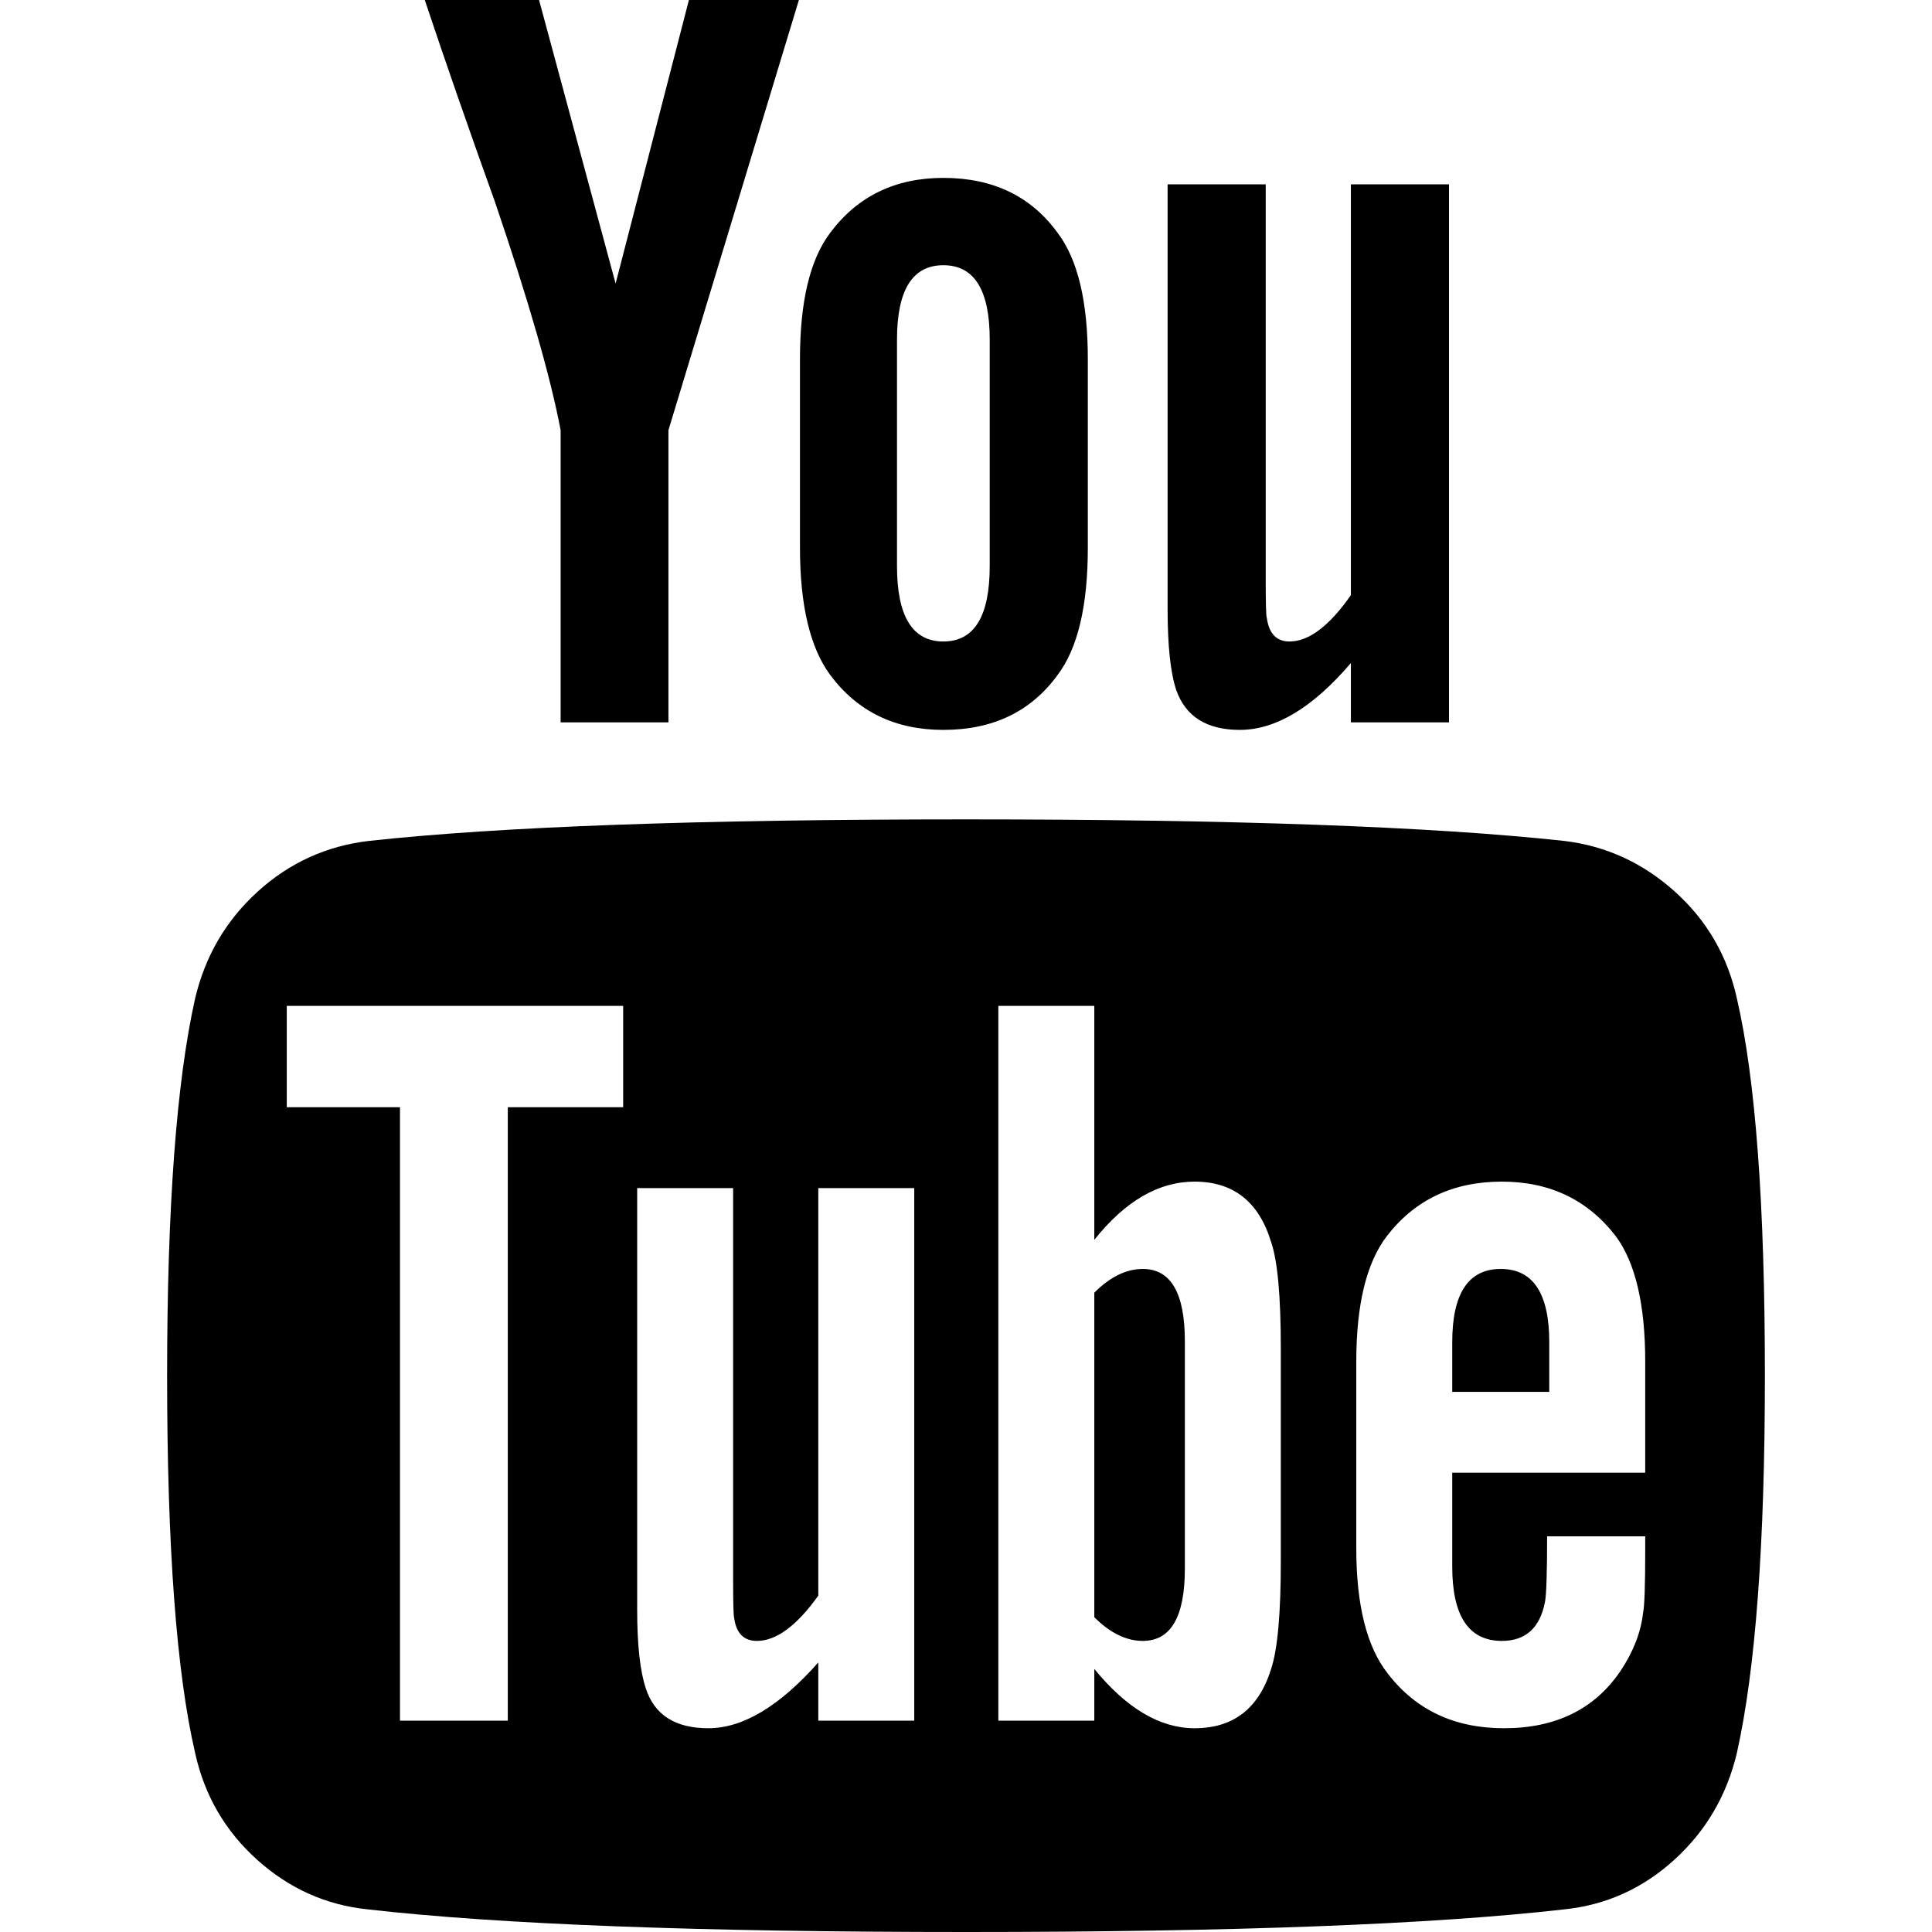
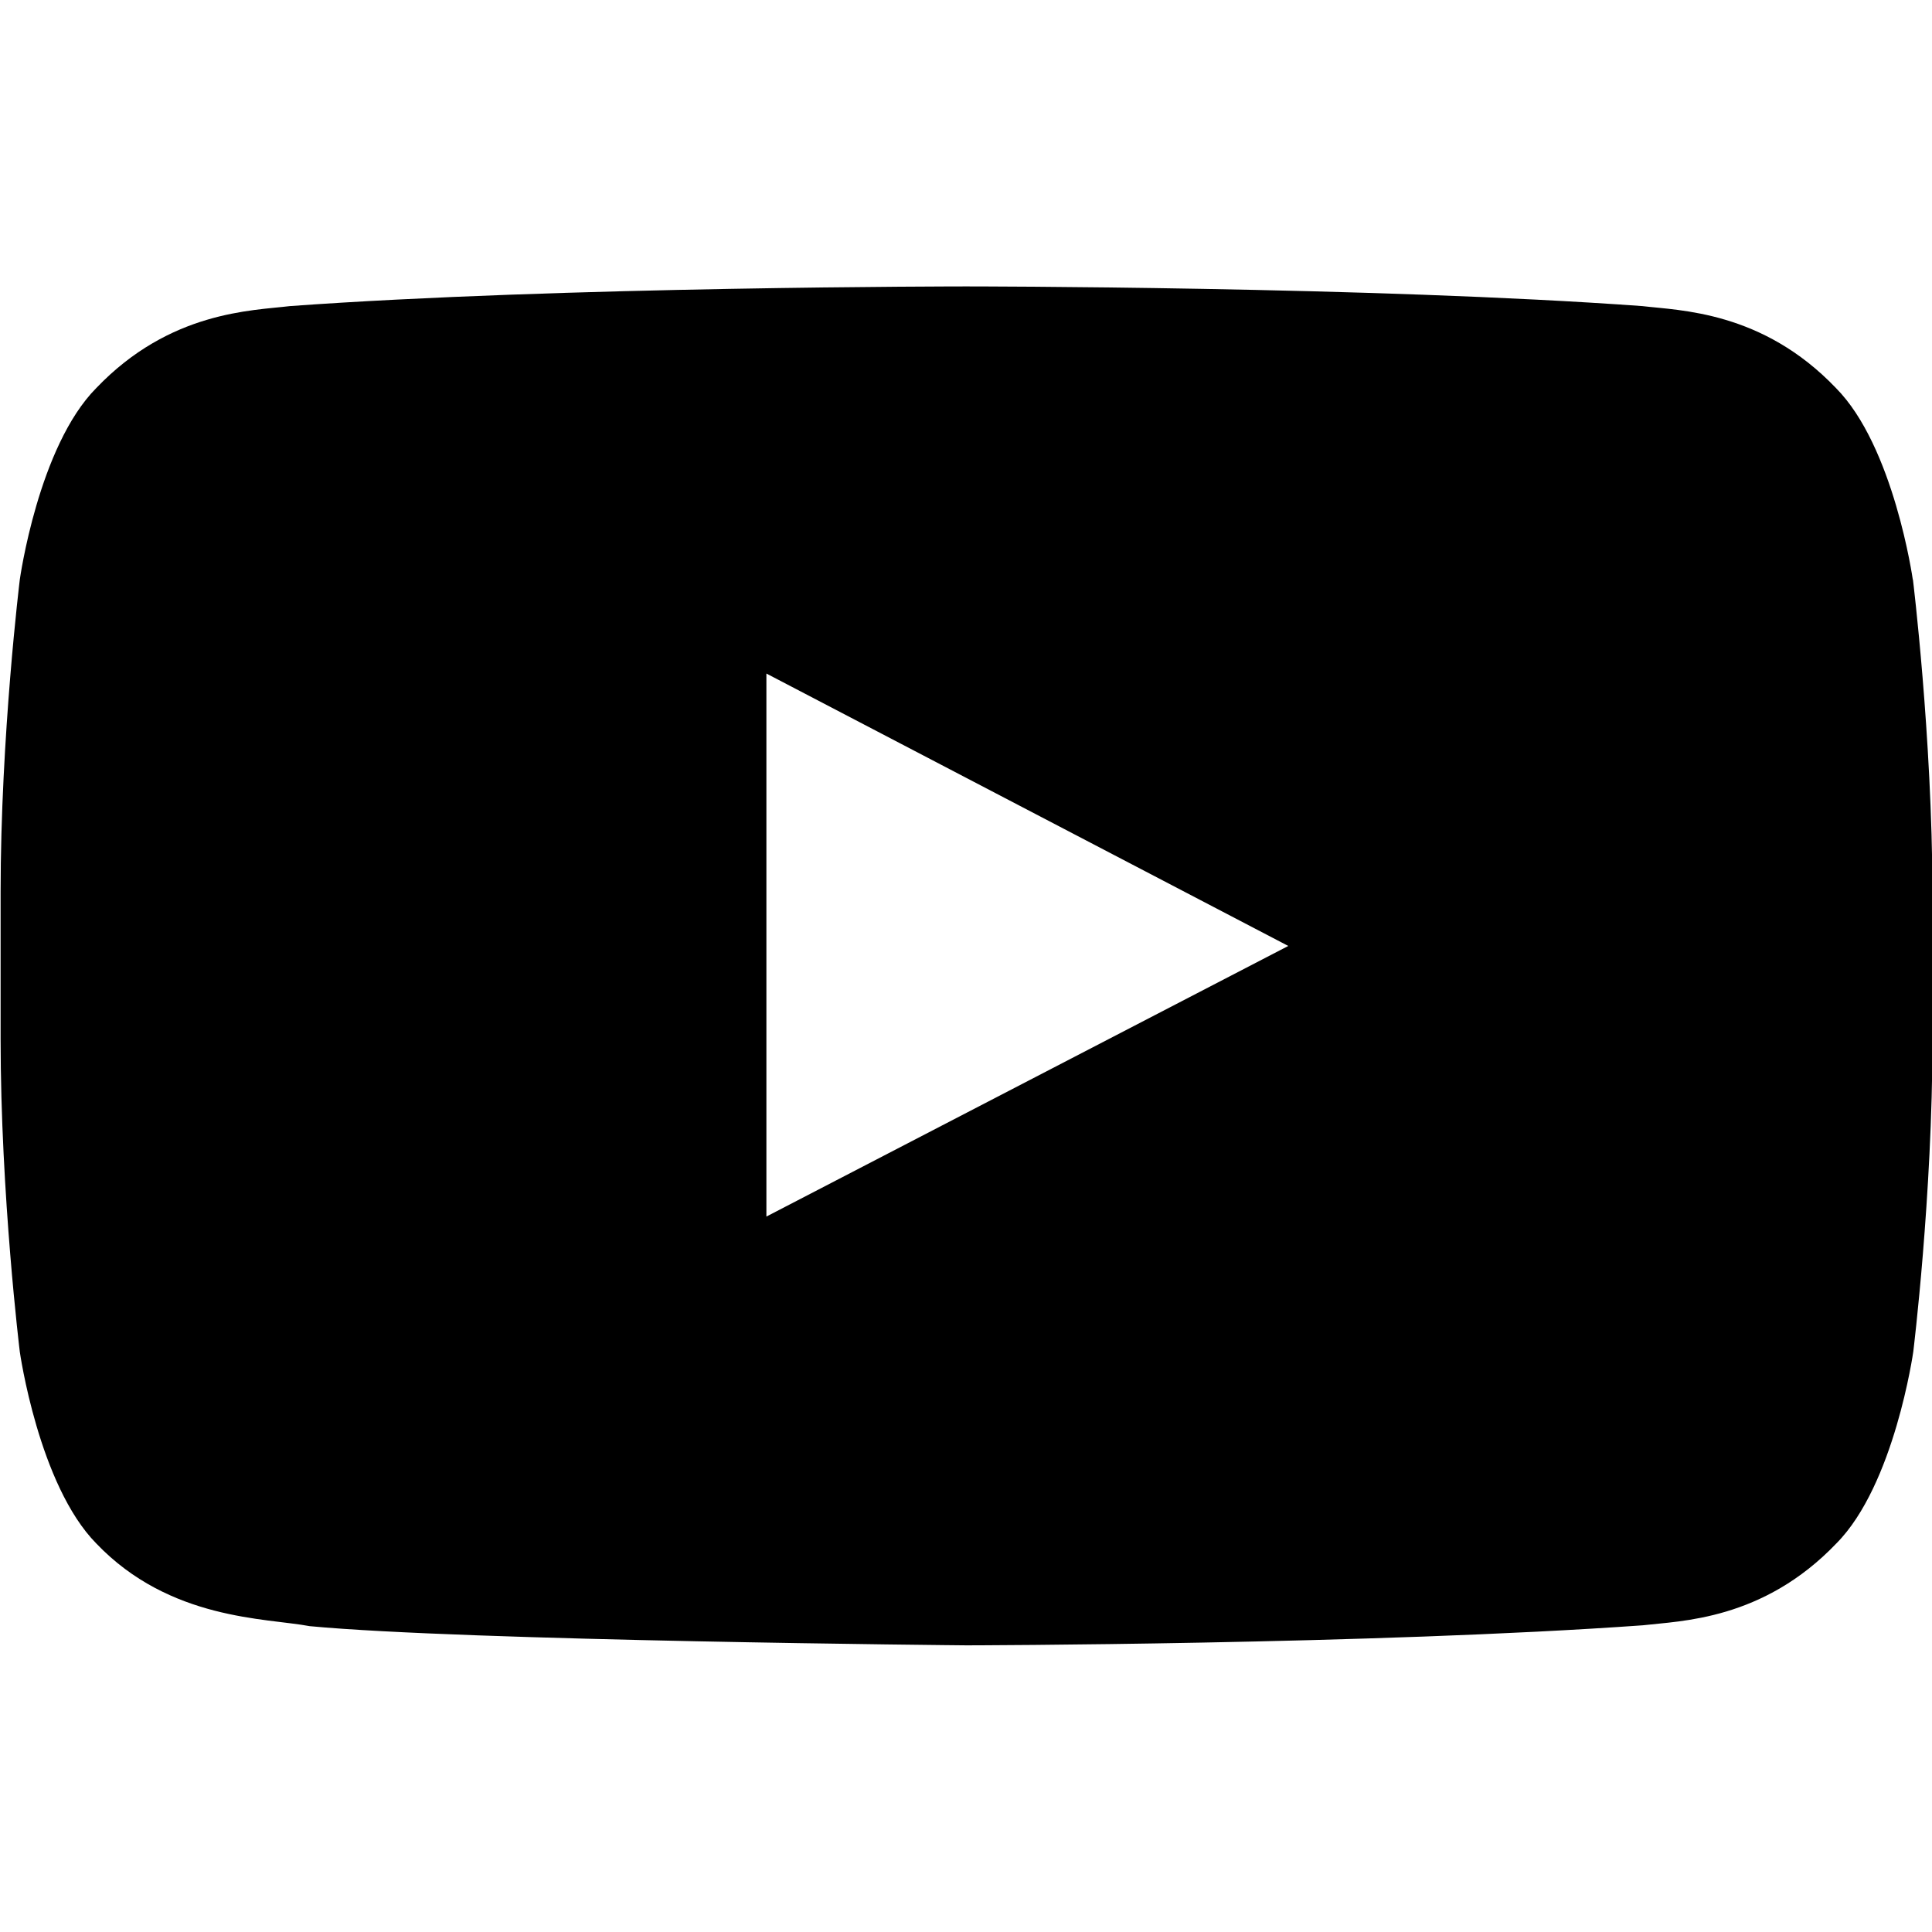
- <svg xmlns="http://www.w3.org/2000/svg" width="1792" height="1792" viewBox="0 0 1792 1792">
-   <path d="M1099 1244v211q0 67-39 67-23 0-45-22v-301q22-22 45-22 39 0 39 67zm338 1v46h-90v-46q0-68 45-68t45 68zm-966-218h107v-94h-312v94h105v569h100v-569zm288 569h89v-494h-89v378q-30 42-57 42-18 0-21-21-1-3-1-35v-364h-89v391q0 49 8 73 12 37 58 37 48 0 102-61v54zm429-148v-197q0-73-9-99-17-56-71-56-50 0-93 54v-217h-89v663h89v-48q45 55 93 55 54 0 71-55 9-27 9-100zm338-10v-13h-91q0 51-2 61-7 36-40 36-46 0-46-69v-87h179v-103q0-79-27-116-39-51-106-51-68 0-107 51-28 37-28 116v173q0 79 29 116 39 51 108 51 72 0 108-53 18-27 21-54 2-9 2-58zm-608-913v-210q0-69-43-69t-43 69v210q0 70 43 70t43-70zm719 751q0 234-26 350-14 59-58 99t-102 46q-184 21-555 21t-555-21q-58-6-102.5-46t-57.5-99q-26-112-26-350 0-234 26-350 14-59 58-99t103-47q183-20 554-20t555 20q58 7 102.5 47t57.5 99q26 112 26 350zm-998-1276h102l-121 399v271h-100v-271q-14-74-61-212-37-103-65-187h106l71 263zm370 333v175q0 81-28 118-37 51-106 51-67 0-105-51-28-38-28-118v-175q0-80 28-117 38-51 105-51 69 0 106 51 28 37 28 117zm335-162v499h-91v-55q-53 62-103 62-46 0-59-37-8-24-8-75v-394h91v367q0 33 1 35 3 22 21 22 27 0 57-43v-381h91z" />
+ <svg xmlns="http://www.w3.org/2000/svg" version="1.1" width="16" height="16" viewBox="0 0 16 16">
+   <path fill="#000000" d="M15.841 4.8c0 0-0.156-1.103-0.637-1.587-0.609-0.637-1.291-0.641-1.603-0.678-2.237-0.163-5.597-0.163-5.597-0.163h-0.006c0 0-3.359 0-5.597 0.163-0.313 0.038-0.994 0.041-1.603 0.678-0.481 0.484-0.634 1.587-0.634 1.587s-0.159 1.294-0.159 2.591v1.213c0 1.294 0.159 2.591 0.159 2.591s0.156 1.103 0.634 1.588c0.609 0.637 1.409 0.616 1.766 0.684 1.281 0.122 5.441 0.159 5.441 0.159s3.363-0.006 5.6-0.166c0.313-0.037 0.994-0.041 1.603-0.678 0.481-0.484 0.637-1.588 0.637-1.588s0.159-1.294 0.159-2.591v-1.213c-0.003-1.294-0.162-2.591-0.162-2.591zM6.347 10.075v-4.497l4.322 2.256-4.322 2.241z" />
</svg>
